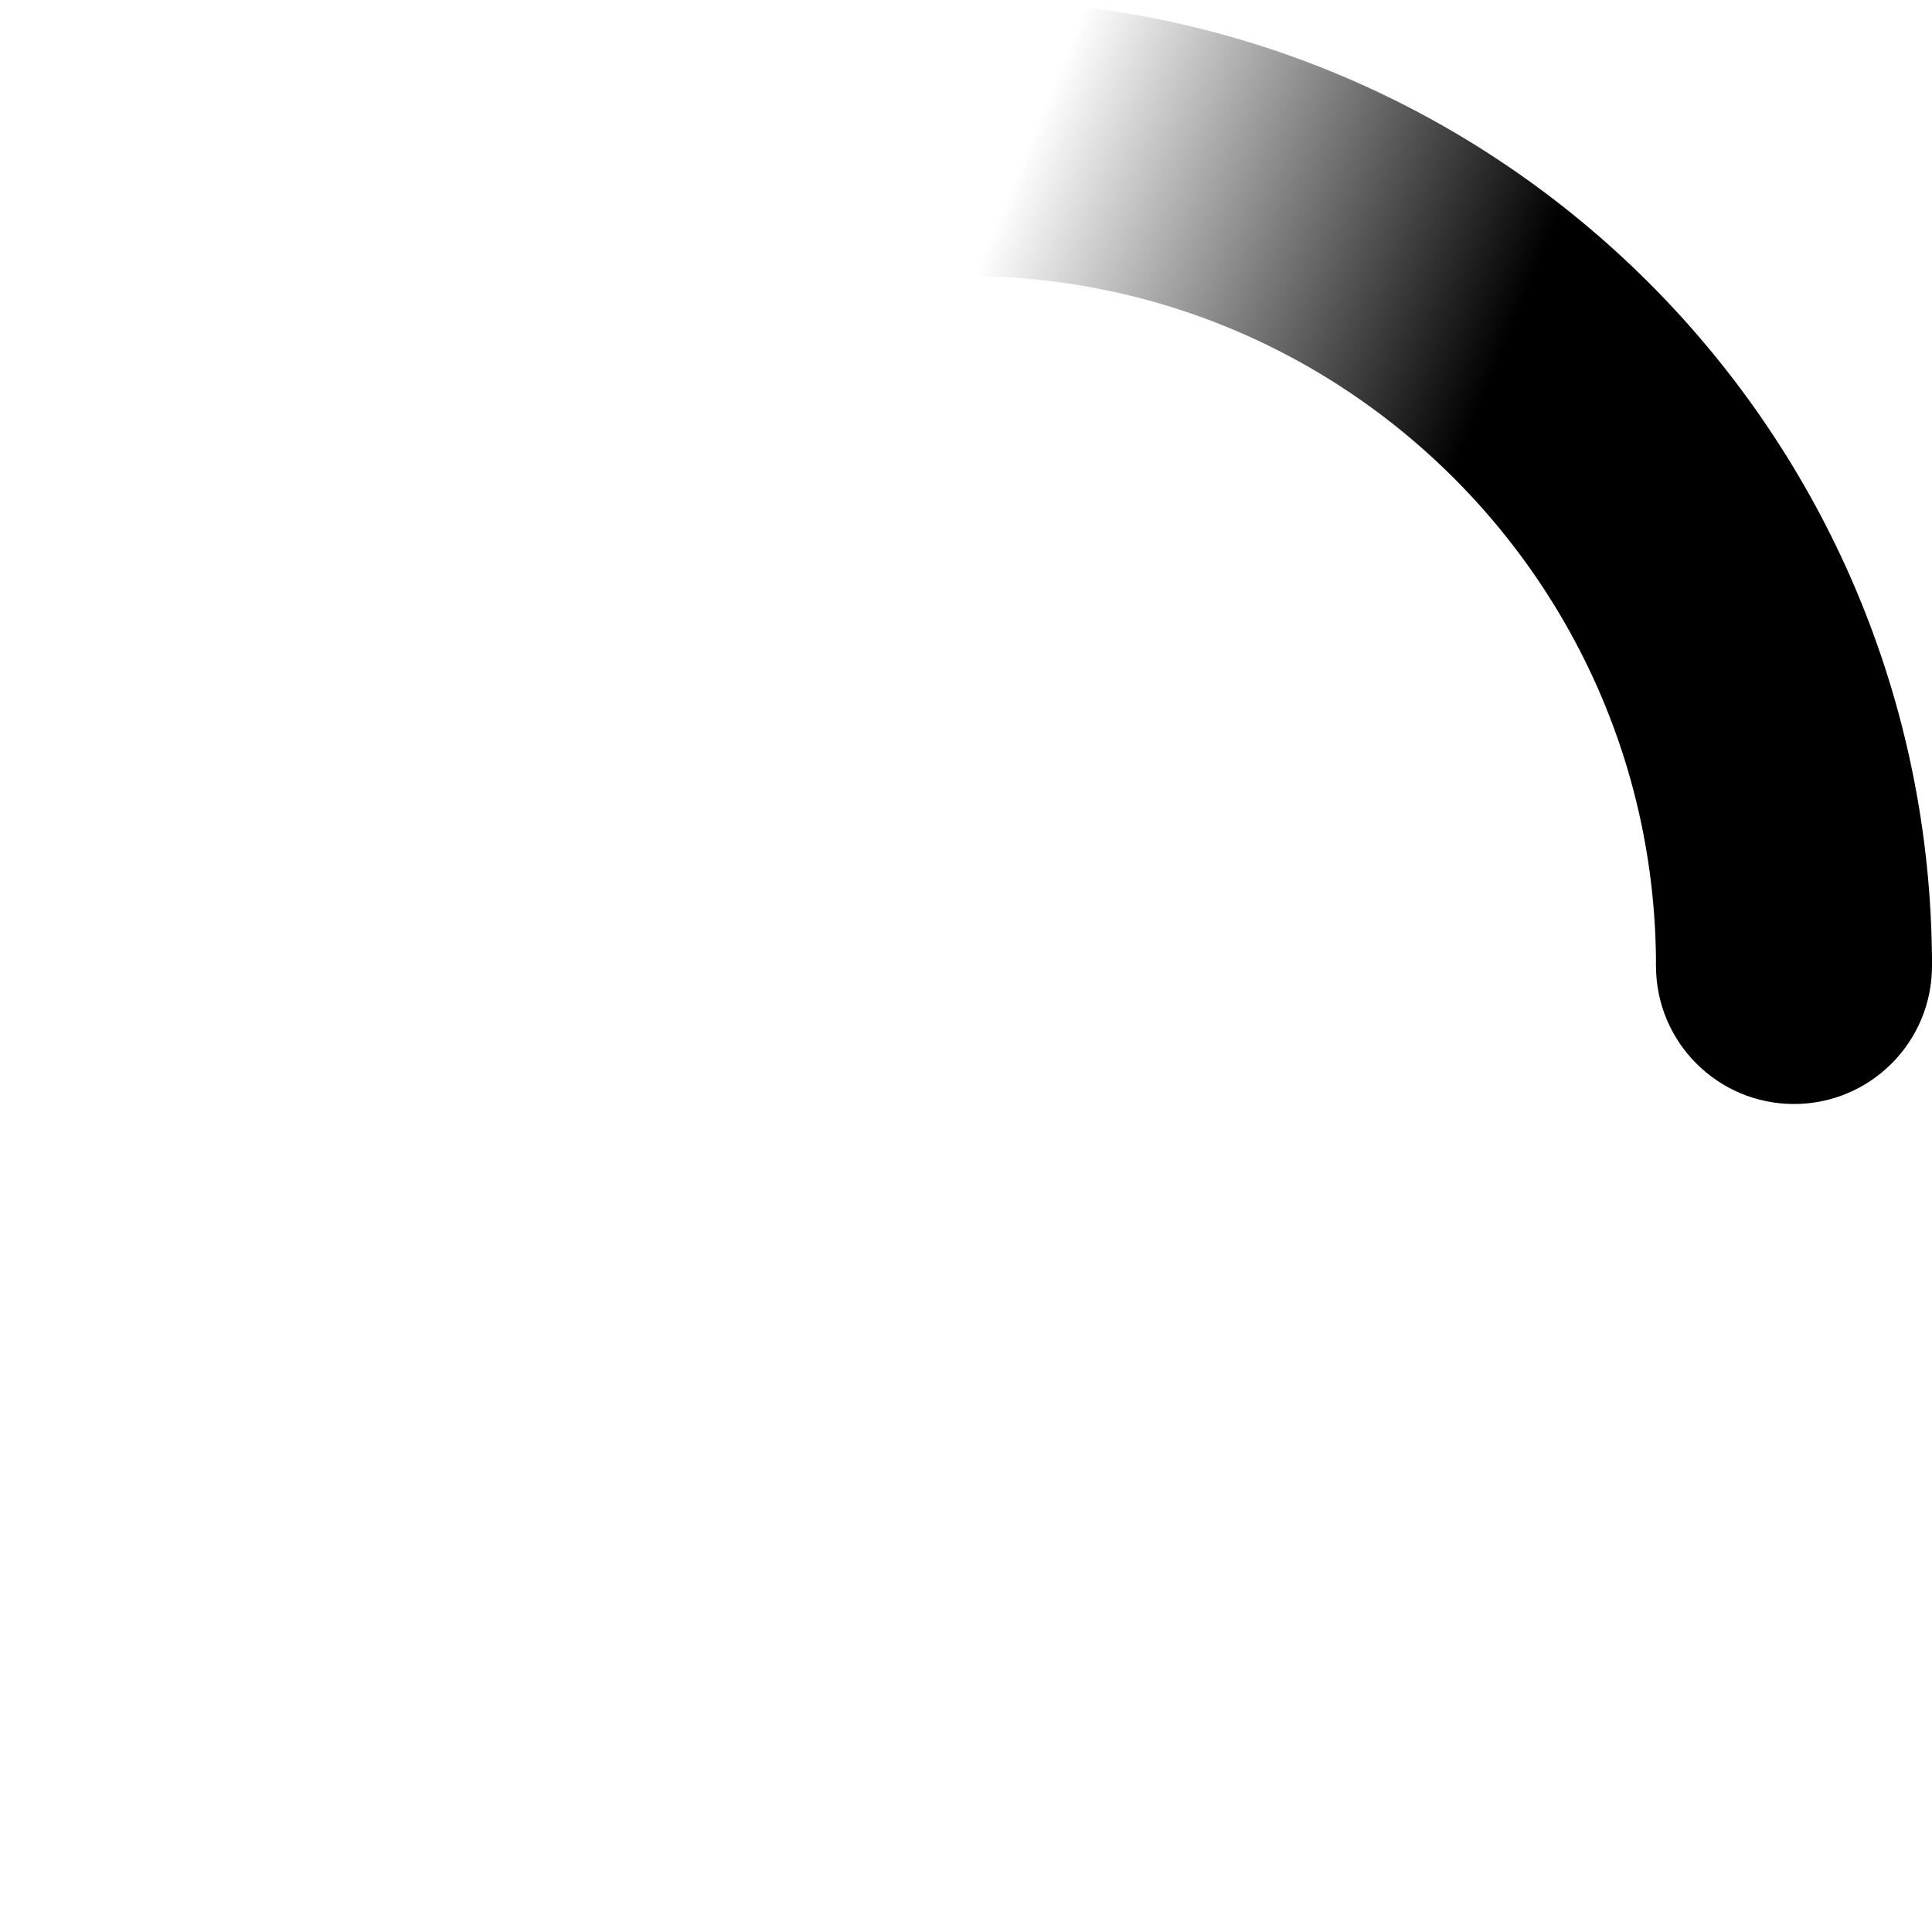
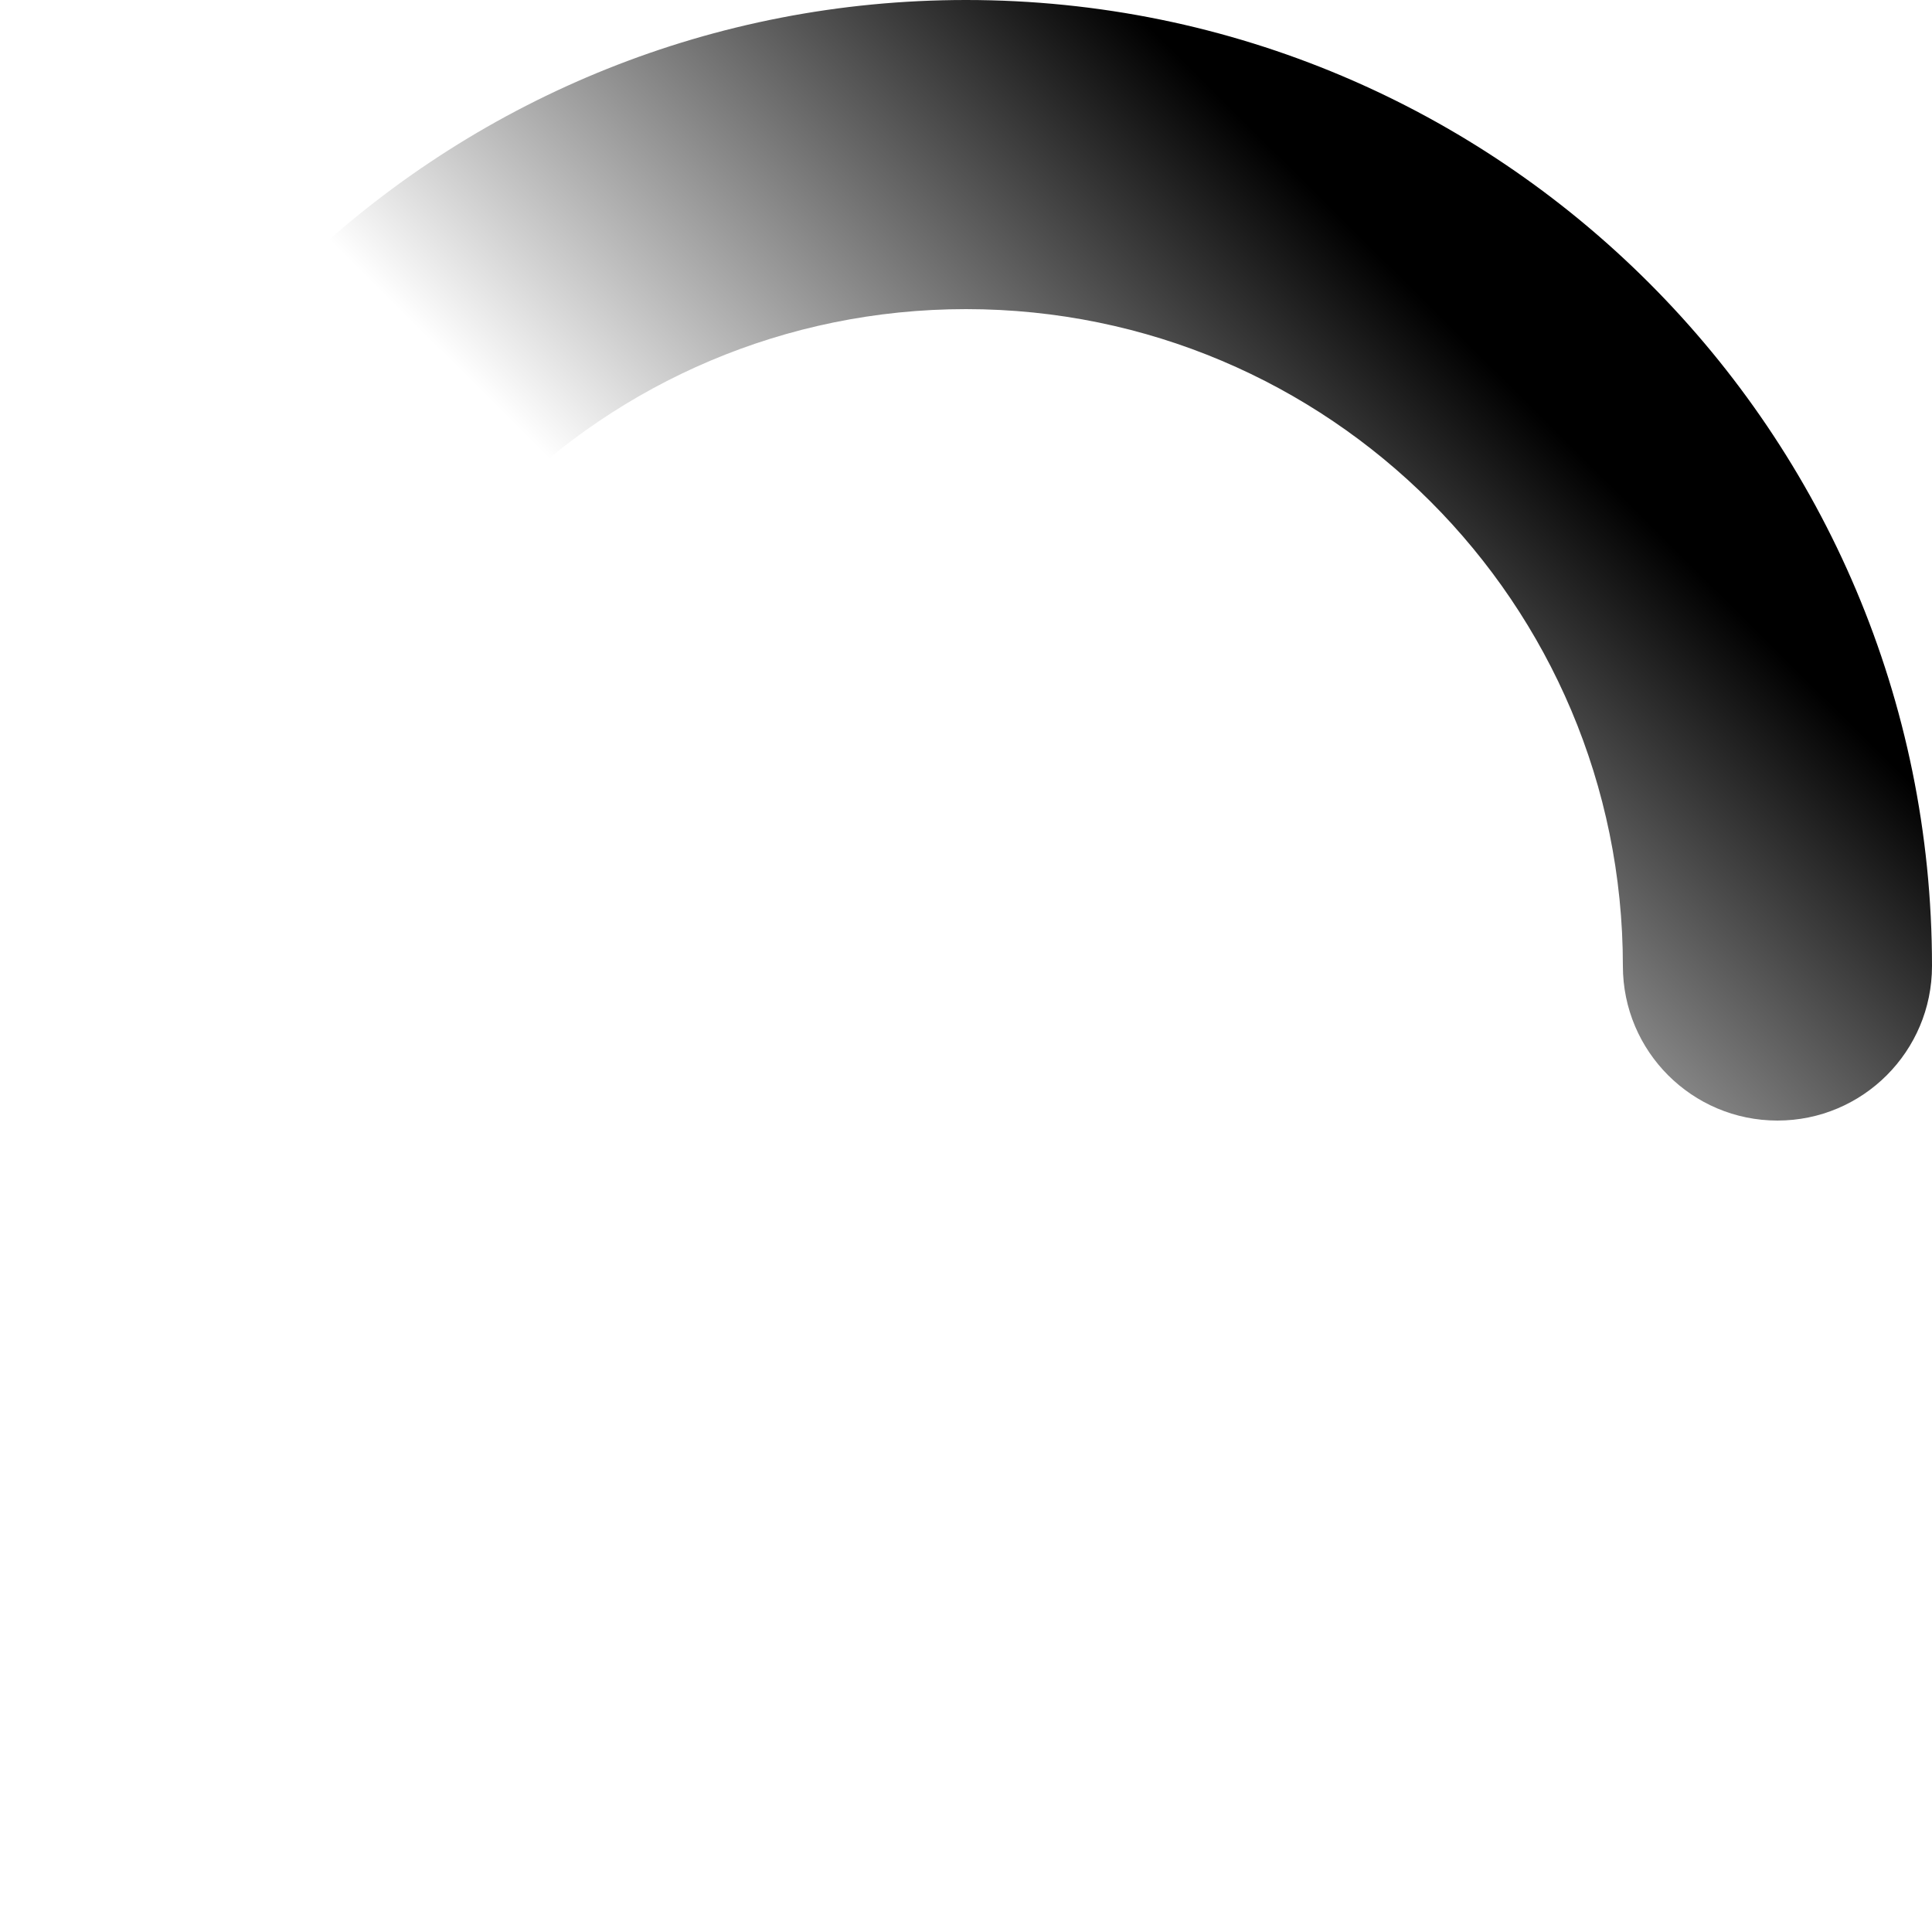
- <svg xmlns="http://www.w3.org/2000/svg" width="38" height="38" viewBox="0 0 42 42">
+ <svg xmlns="http://www.w3.org/2000/svg" width="50px" height="50px" viewBox="0 0 50 50" version="1.1">
  <defs>
-     <linearGradient x1="8.042%" y1="0%" x2="65.682%" y2="23.865%" id="gradient">
-       <stop stop-color="#000" stop-opacity="0" offset="0%" />
-       <stop stop-color="#000" stop-opacity=".631" offset="63.146%" />
-       <stop stop-color="#000" offset="100%" />
+     <linearGradient x1="7.177%" y1="29.709%" x2="50%" y2="0%" id="linearGradient-1">
+       <stop stop-color="#000000" stop-opacity="0" offset="0%" />
+       <stop stop-color="#000000" offset="100%" />
    </linearGradient>
  </defs>
-   <g fill="none" fill-rule="evenodd">
-     <g transform="translate(3 3)">
-       <path d="M36 18c0-9.94-8.06-18-18-18" stroke="url(#gradient)" stroke-width="6" class="rotate" />
-       <circle fill="#000" cx="36" cy="18" r="3" class="rotate" />
+   <g id="Page-1" stroke="none" stroke-width="1" fill="none" fill-rule="evenodd">
+     <g id="loading">
+       <path d="M25,50 C38.807,50 50,38.807 50,25 C50,11.193 38.807,0 25,0 C11.193,0 0,11.193 0,25 C0,38.807 11.193,50 25,50 Z M25,42 C34.389,42 42,34.389 42,25 C42,15.611 34.389,8 25,8 C15.611,8 8,15.611 8,25 C8,34.389 15.611,42 25,42 Z" id="Combined-Shape" fill="#000000" opacity="0" />
+       <path d="M42,25 C42,15.611 34.389,8 25,8 C15.611,8 8,15.611 8,25 L8,6.67 C12.461,2.531 18.435,0 25,0 C38.807,0 50,11.193 50,25 C50,27.209 48.209,29 46,29 C43.791,29 42,27.209 42,25 Z" fill="url(#linearGradient-1)" />
    </g>
  </g>
</svg>
